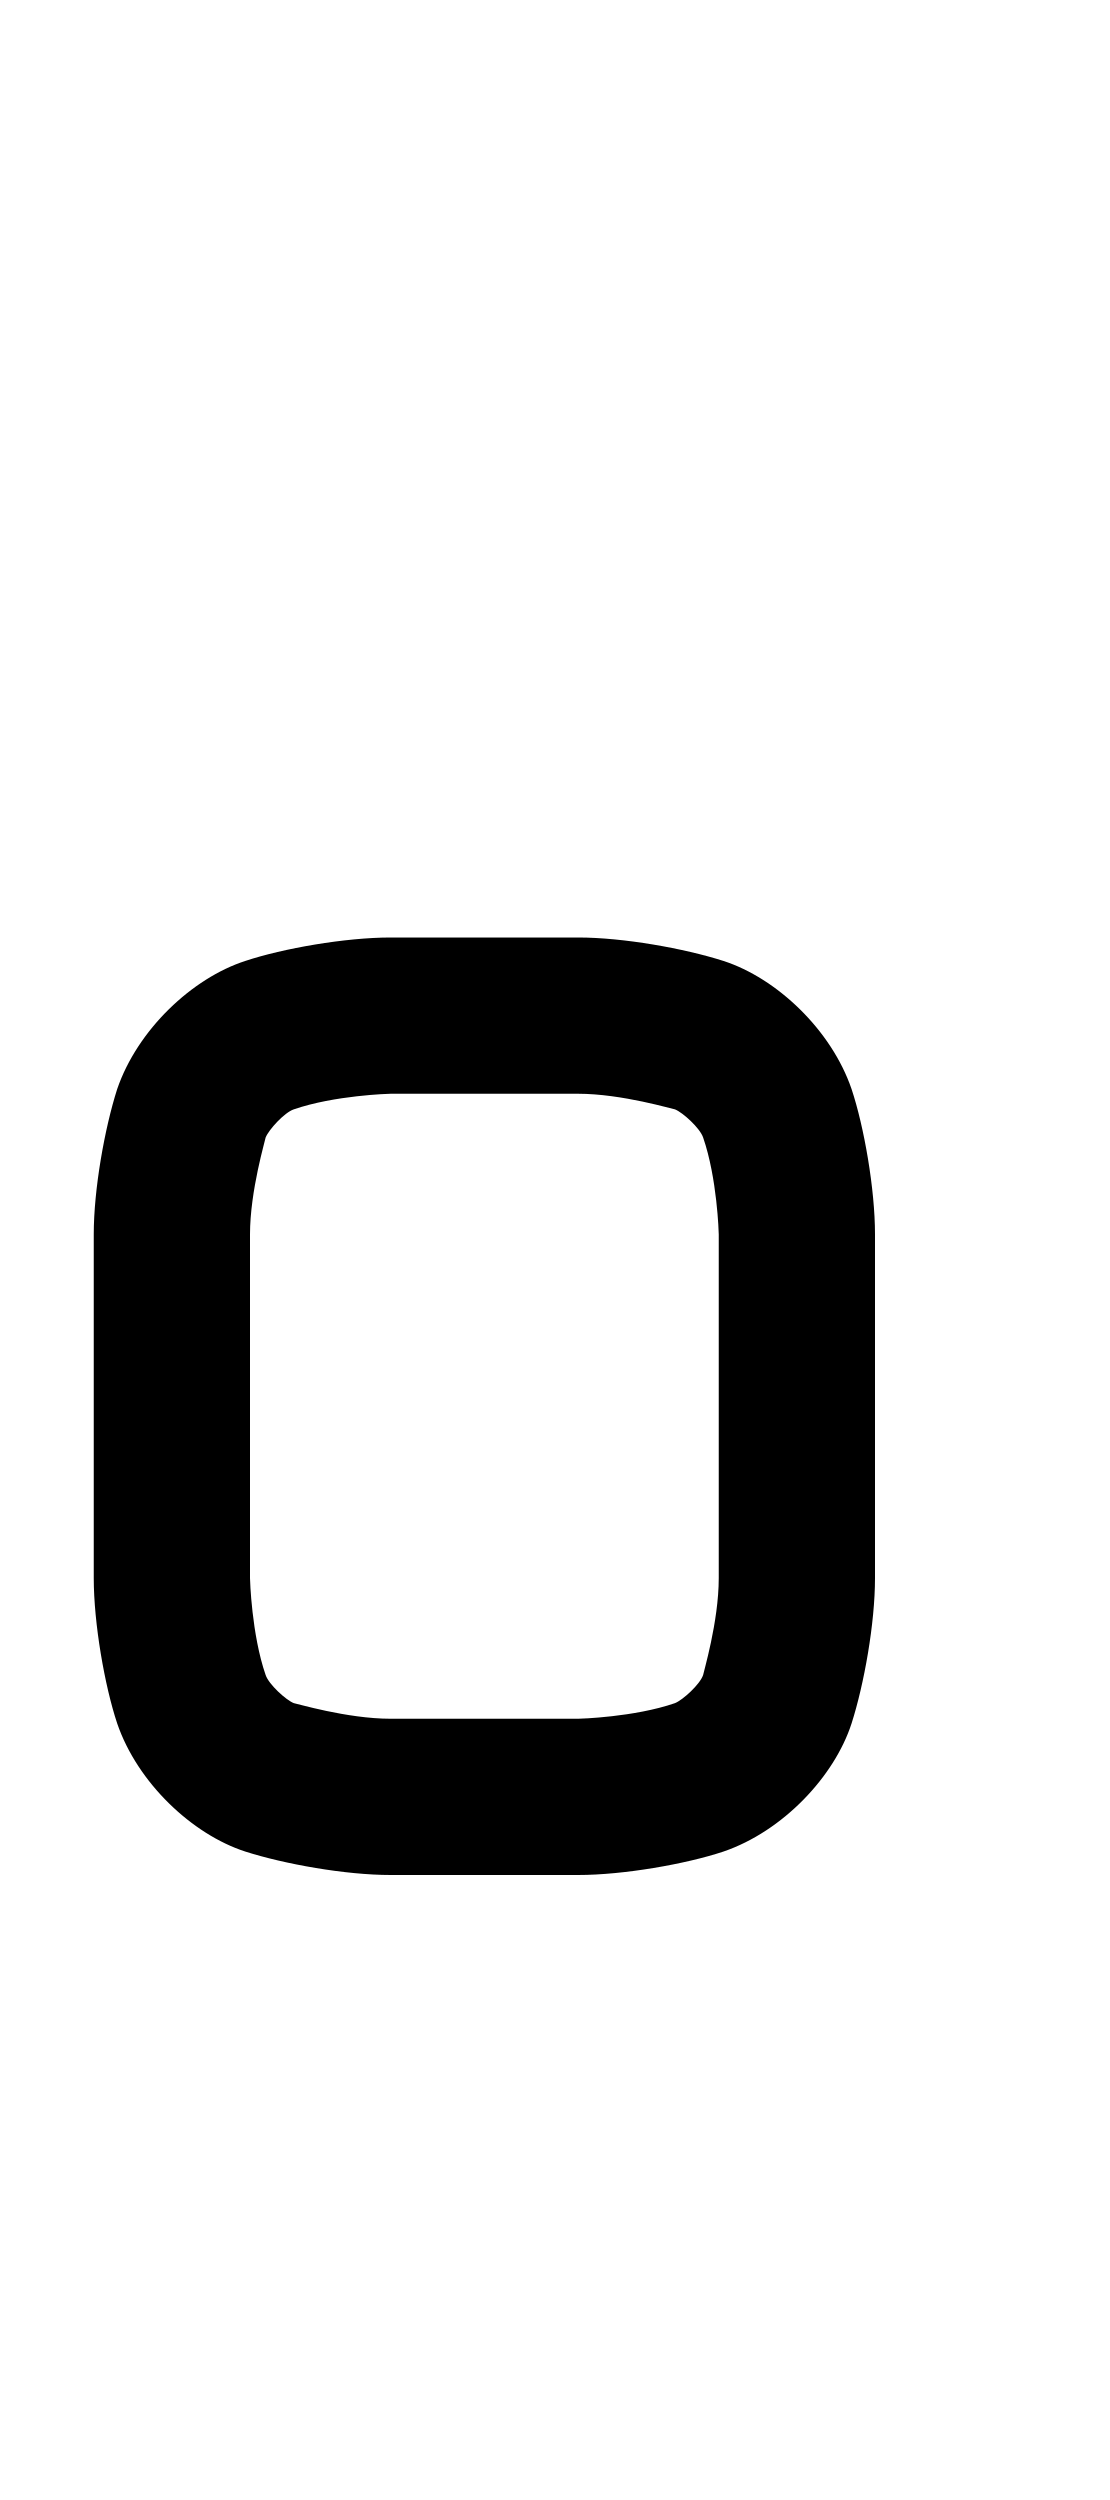
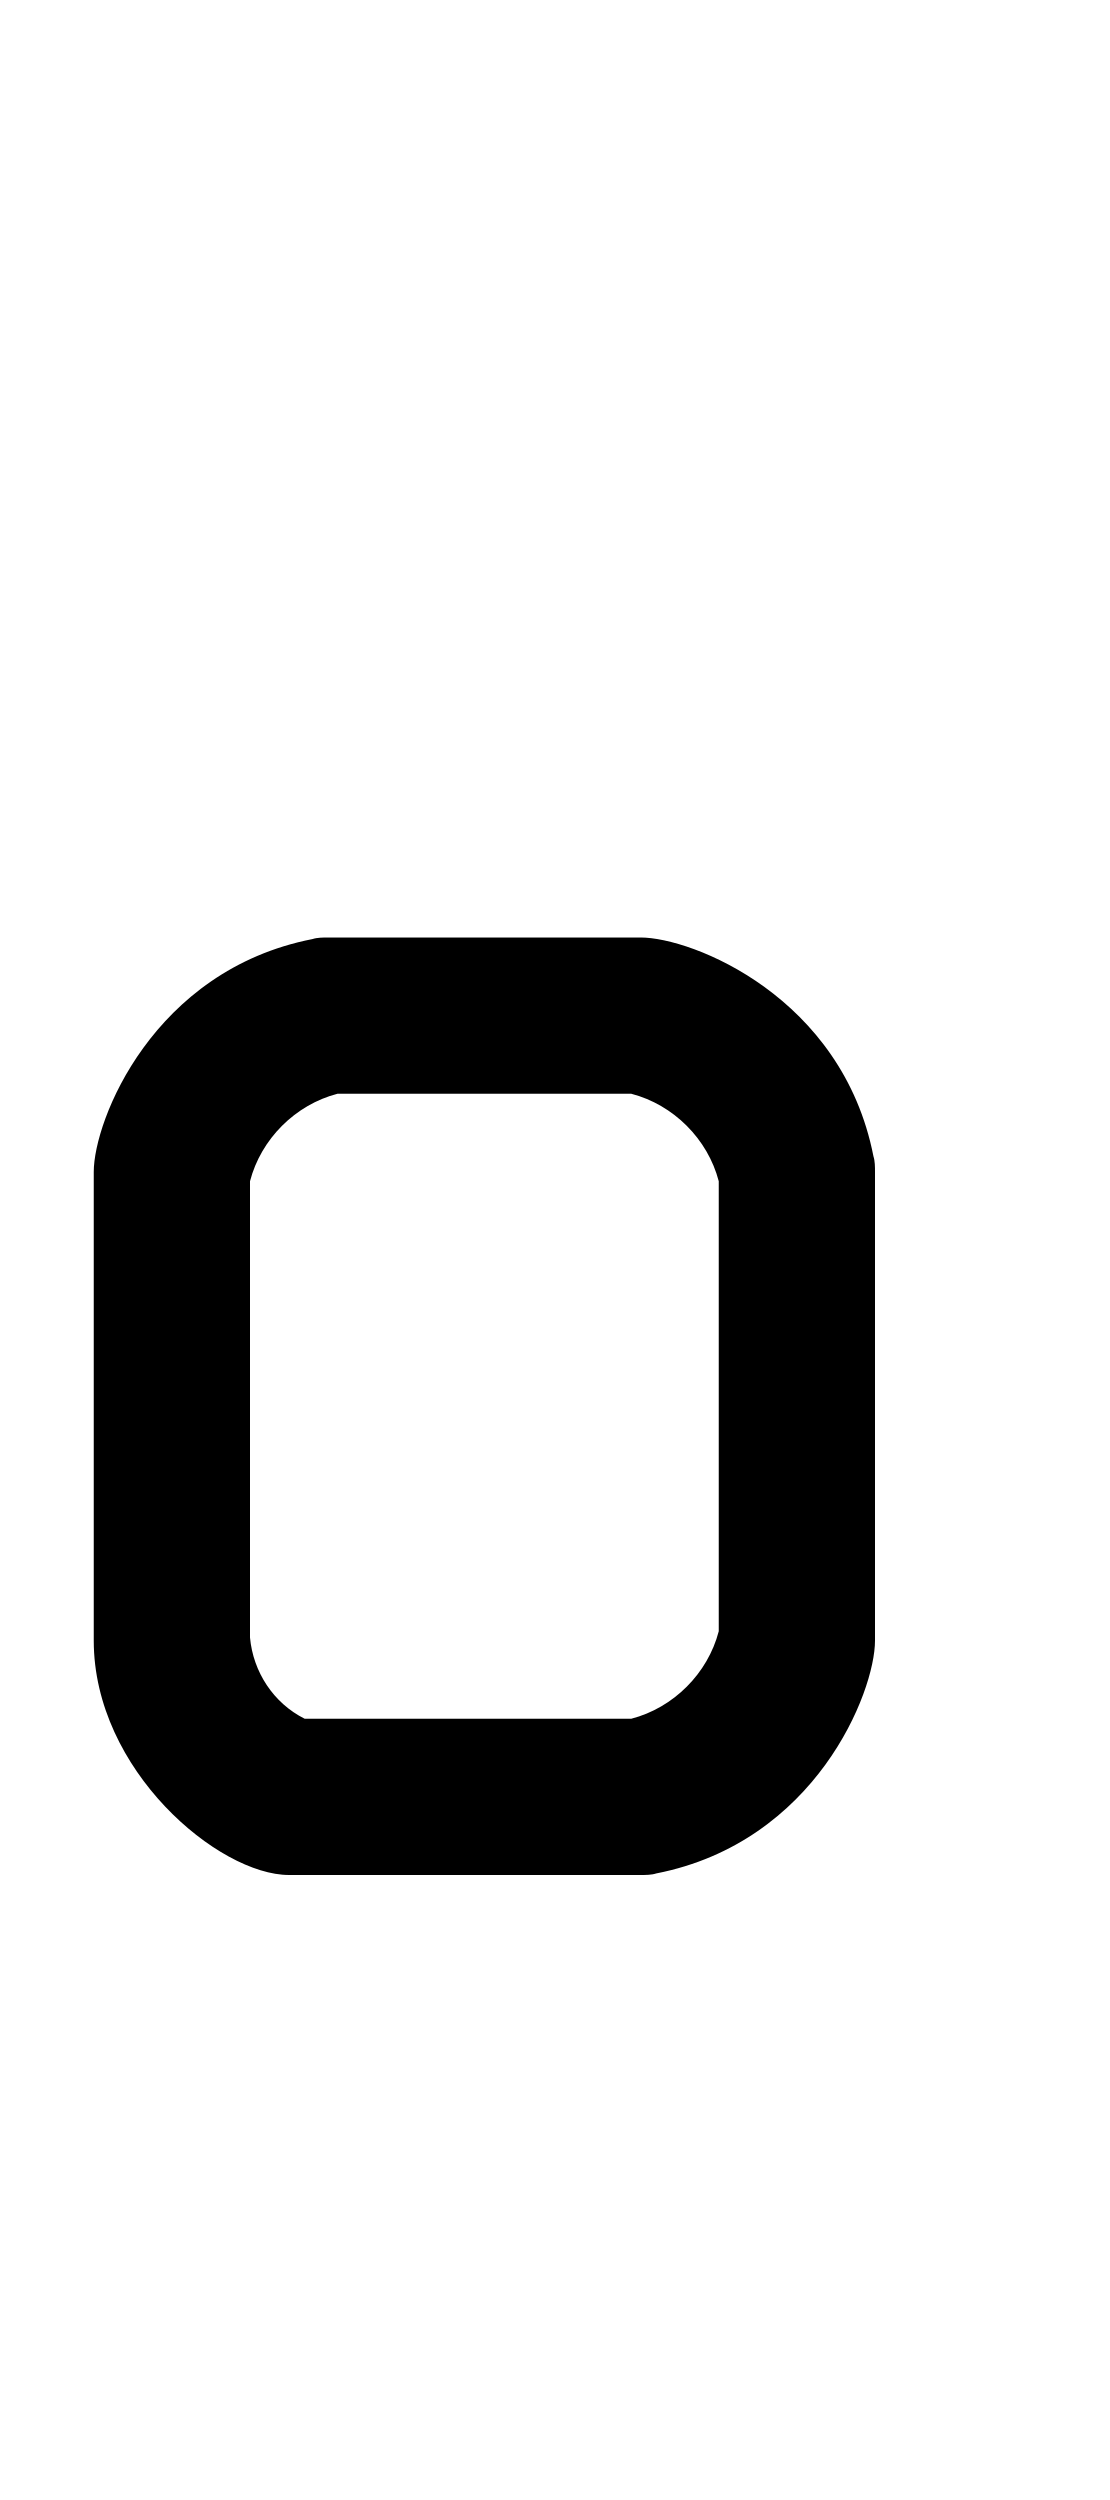
<svg xmlns="http://www.w3.org/2000/svg" version="1.1" viewBox="-10 0 710 1600">
-   <path fill="currentColor" d="M240 700c-1 0 -36 1 -62 10c-6 2 -16 13 -18 18c0 1 -10 34 -10 62v220c0 1 1 36 10 62c2 6 13 16 18 18c1 0 34 10 62 10h120c1 0 36 -1 62 -10c5 -2 16 -12 18 -18c0 -1 10 -34 10 -62v-220c0 -1 -1 -36 -10 -62c-2 -6 -13 -16 -18 -18c-1 0 -34 -10 -62 -10h-120z M240 600h120c29 0 68 7 93 15c34 11 69 44 82 82c8 24 15 64 15 93v220c0 29 -7 68 -15 93c-11 34 -44 69 -82 82c-24 8 -64 15 -93 15h-120c-29 0 -68 -7 -93 -15c-34 -11 -69 -44 -82 -82c-8 -24 -15 -64 -15 -93v-220c0 -29 7 -68 15 -93c13 -38 48 -71 82 -82 c24 -8 64 -15 93 -15z" />
+   <path fill="currentColor" d="M450 756c-7 -27 -29 -49 -56 -56h-188c-27 7 -49 29 -56 56v292c2 22 15 42 35 52h209c27 -7 49 -29 56 -56v-288zM175 1200c-45 0 -125 -67 -125 -150v-300c0 -33 38 -129 140 -149c3 -1 7 -1 10 -1h200c33 0 129 38 149 140c1 3 1 7 1 10v300c0 33 -38 129 -140 149 c-3 1 -7 1 -10 1h-225z" />
</svg>
